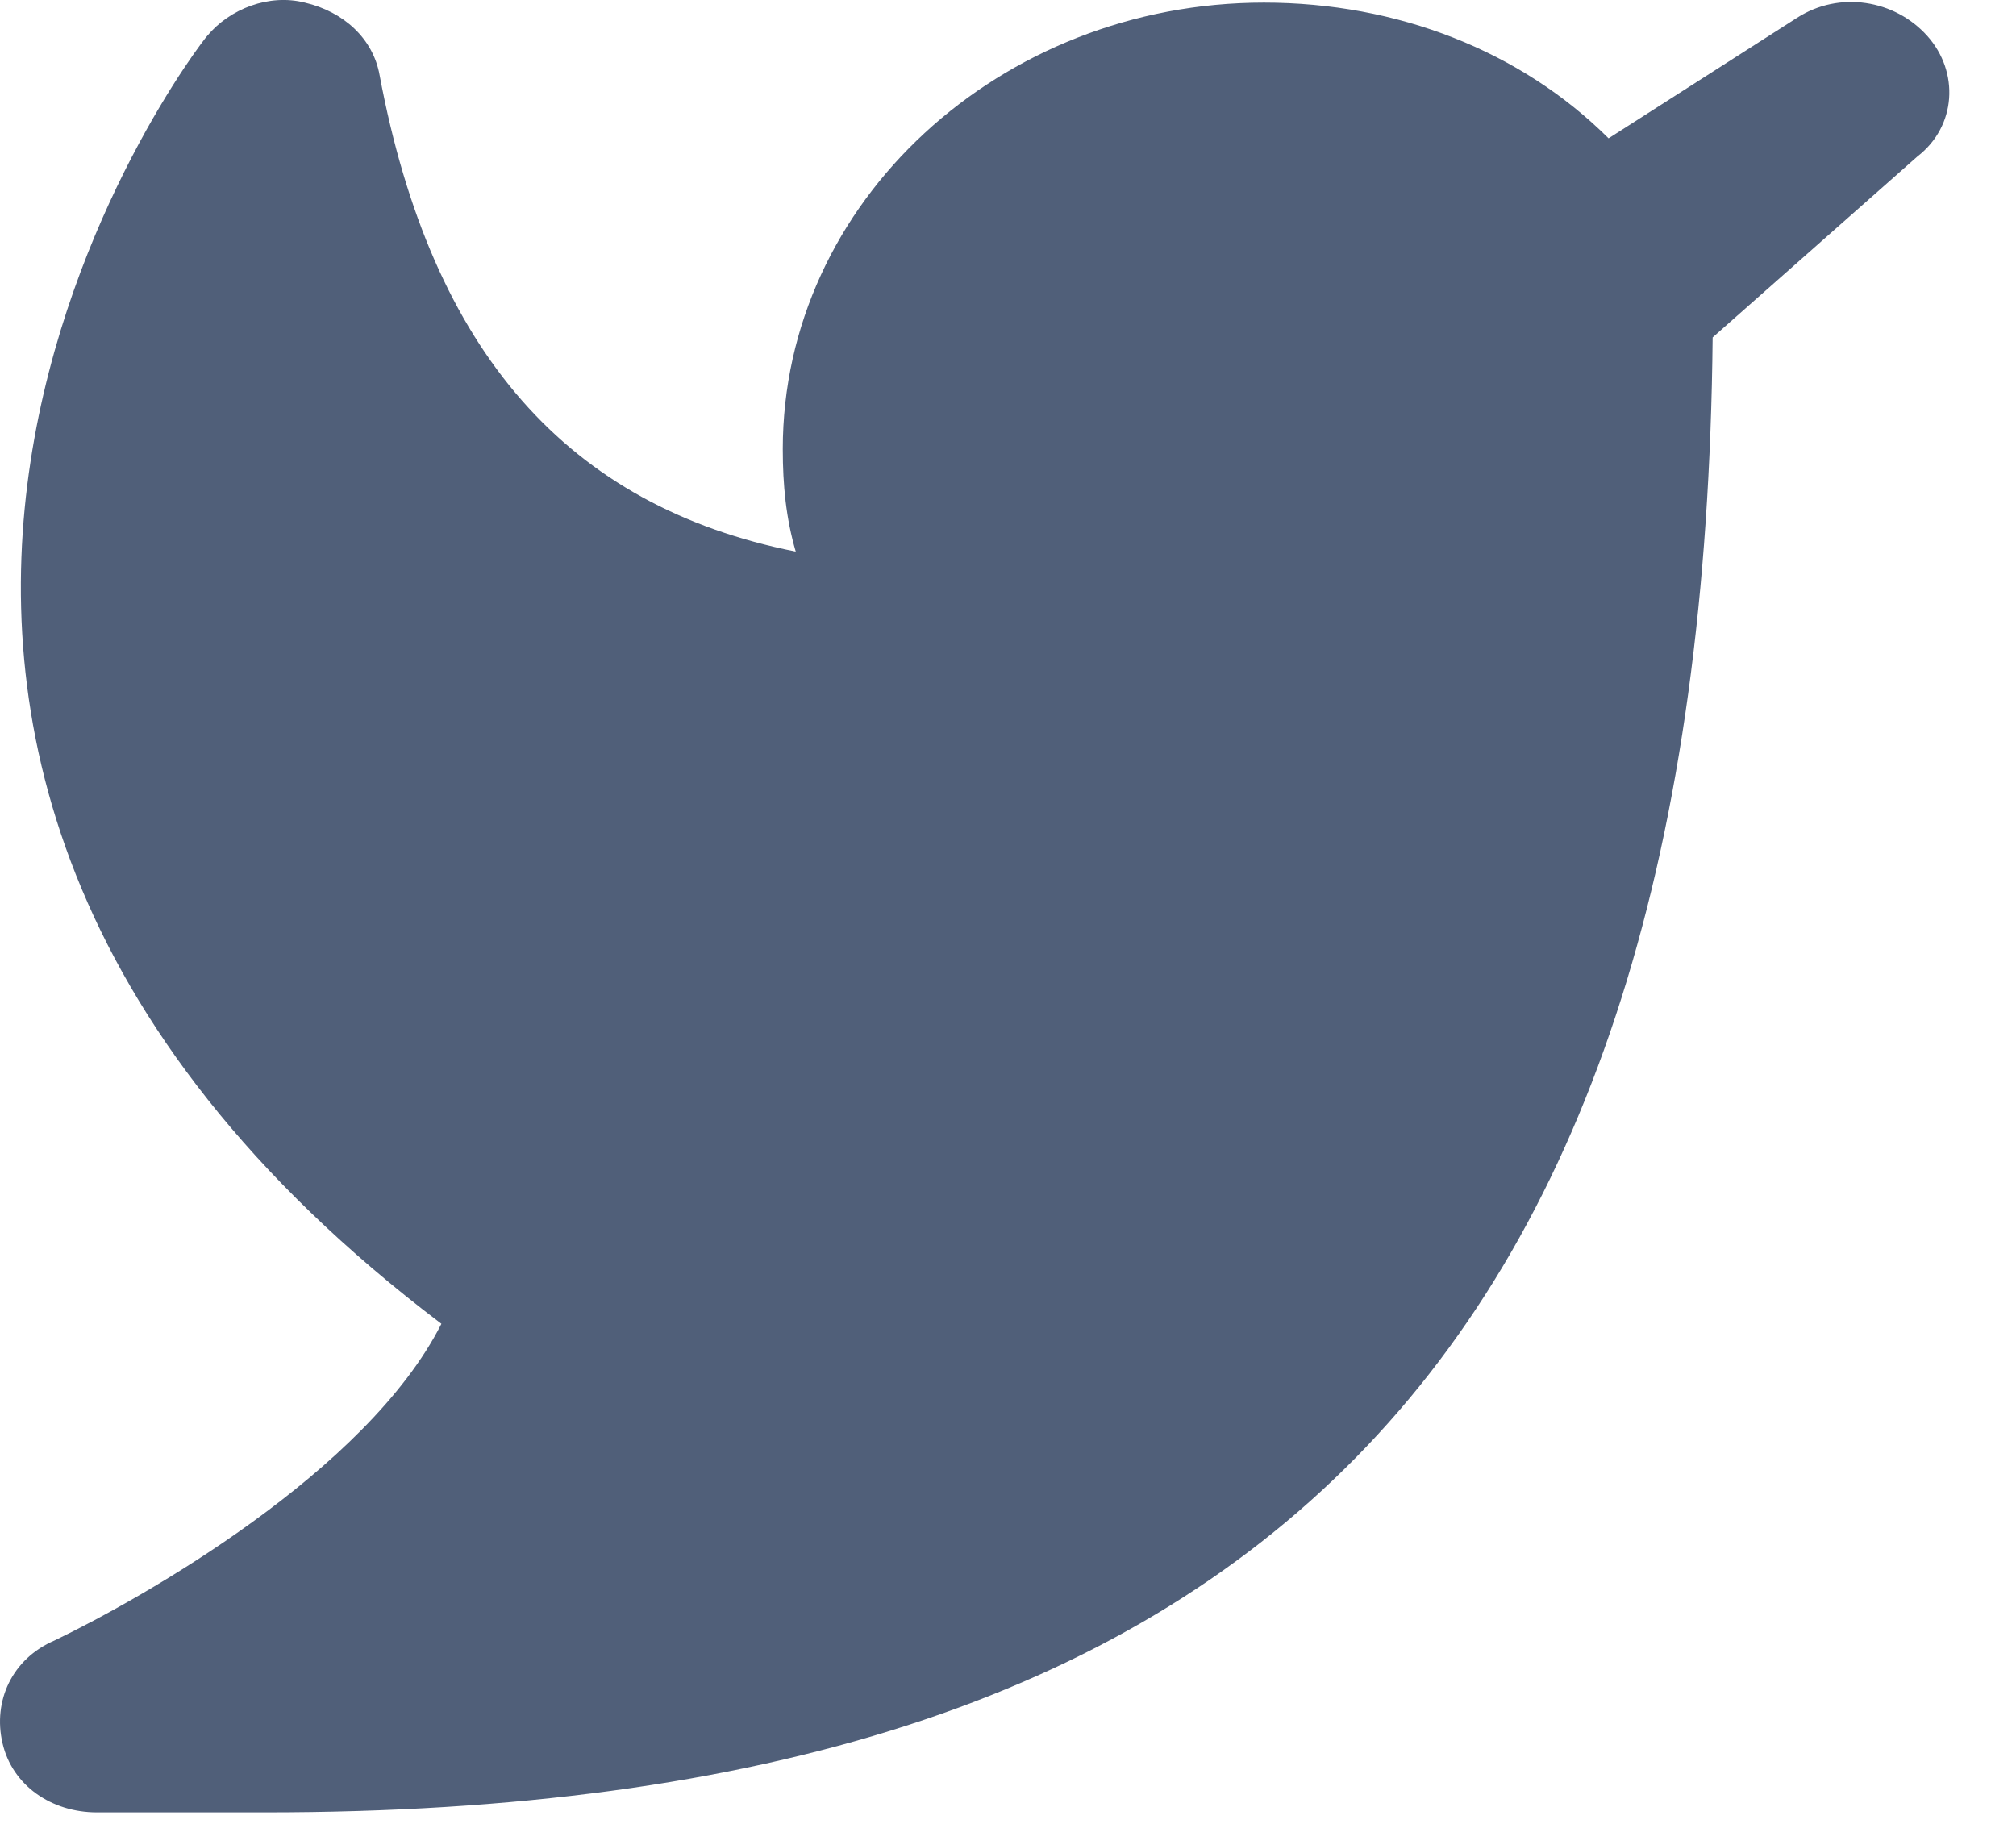
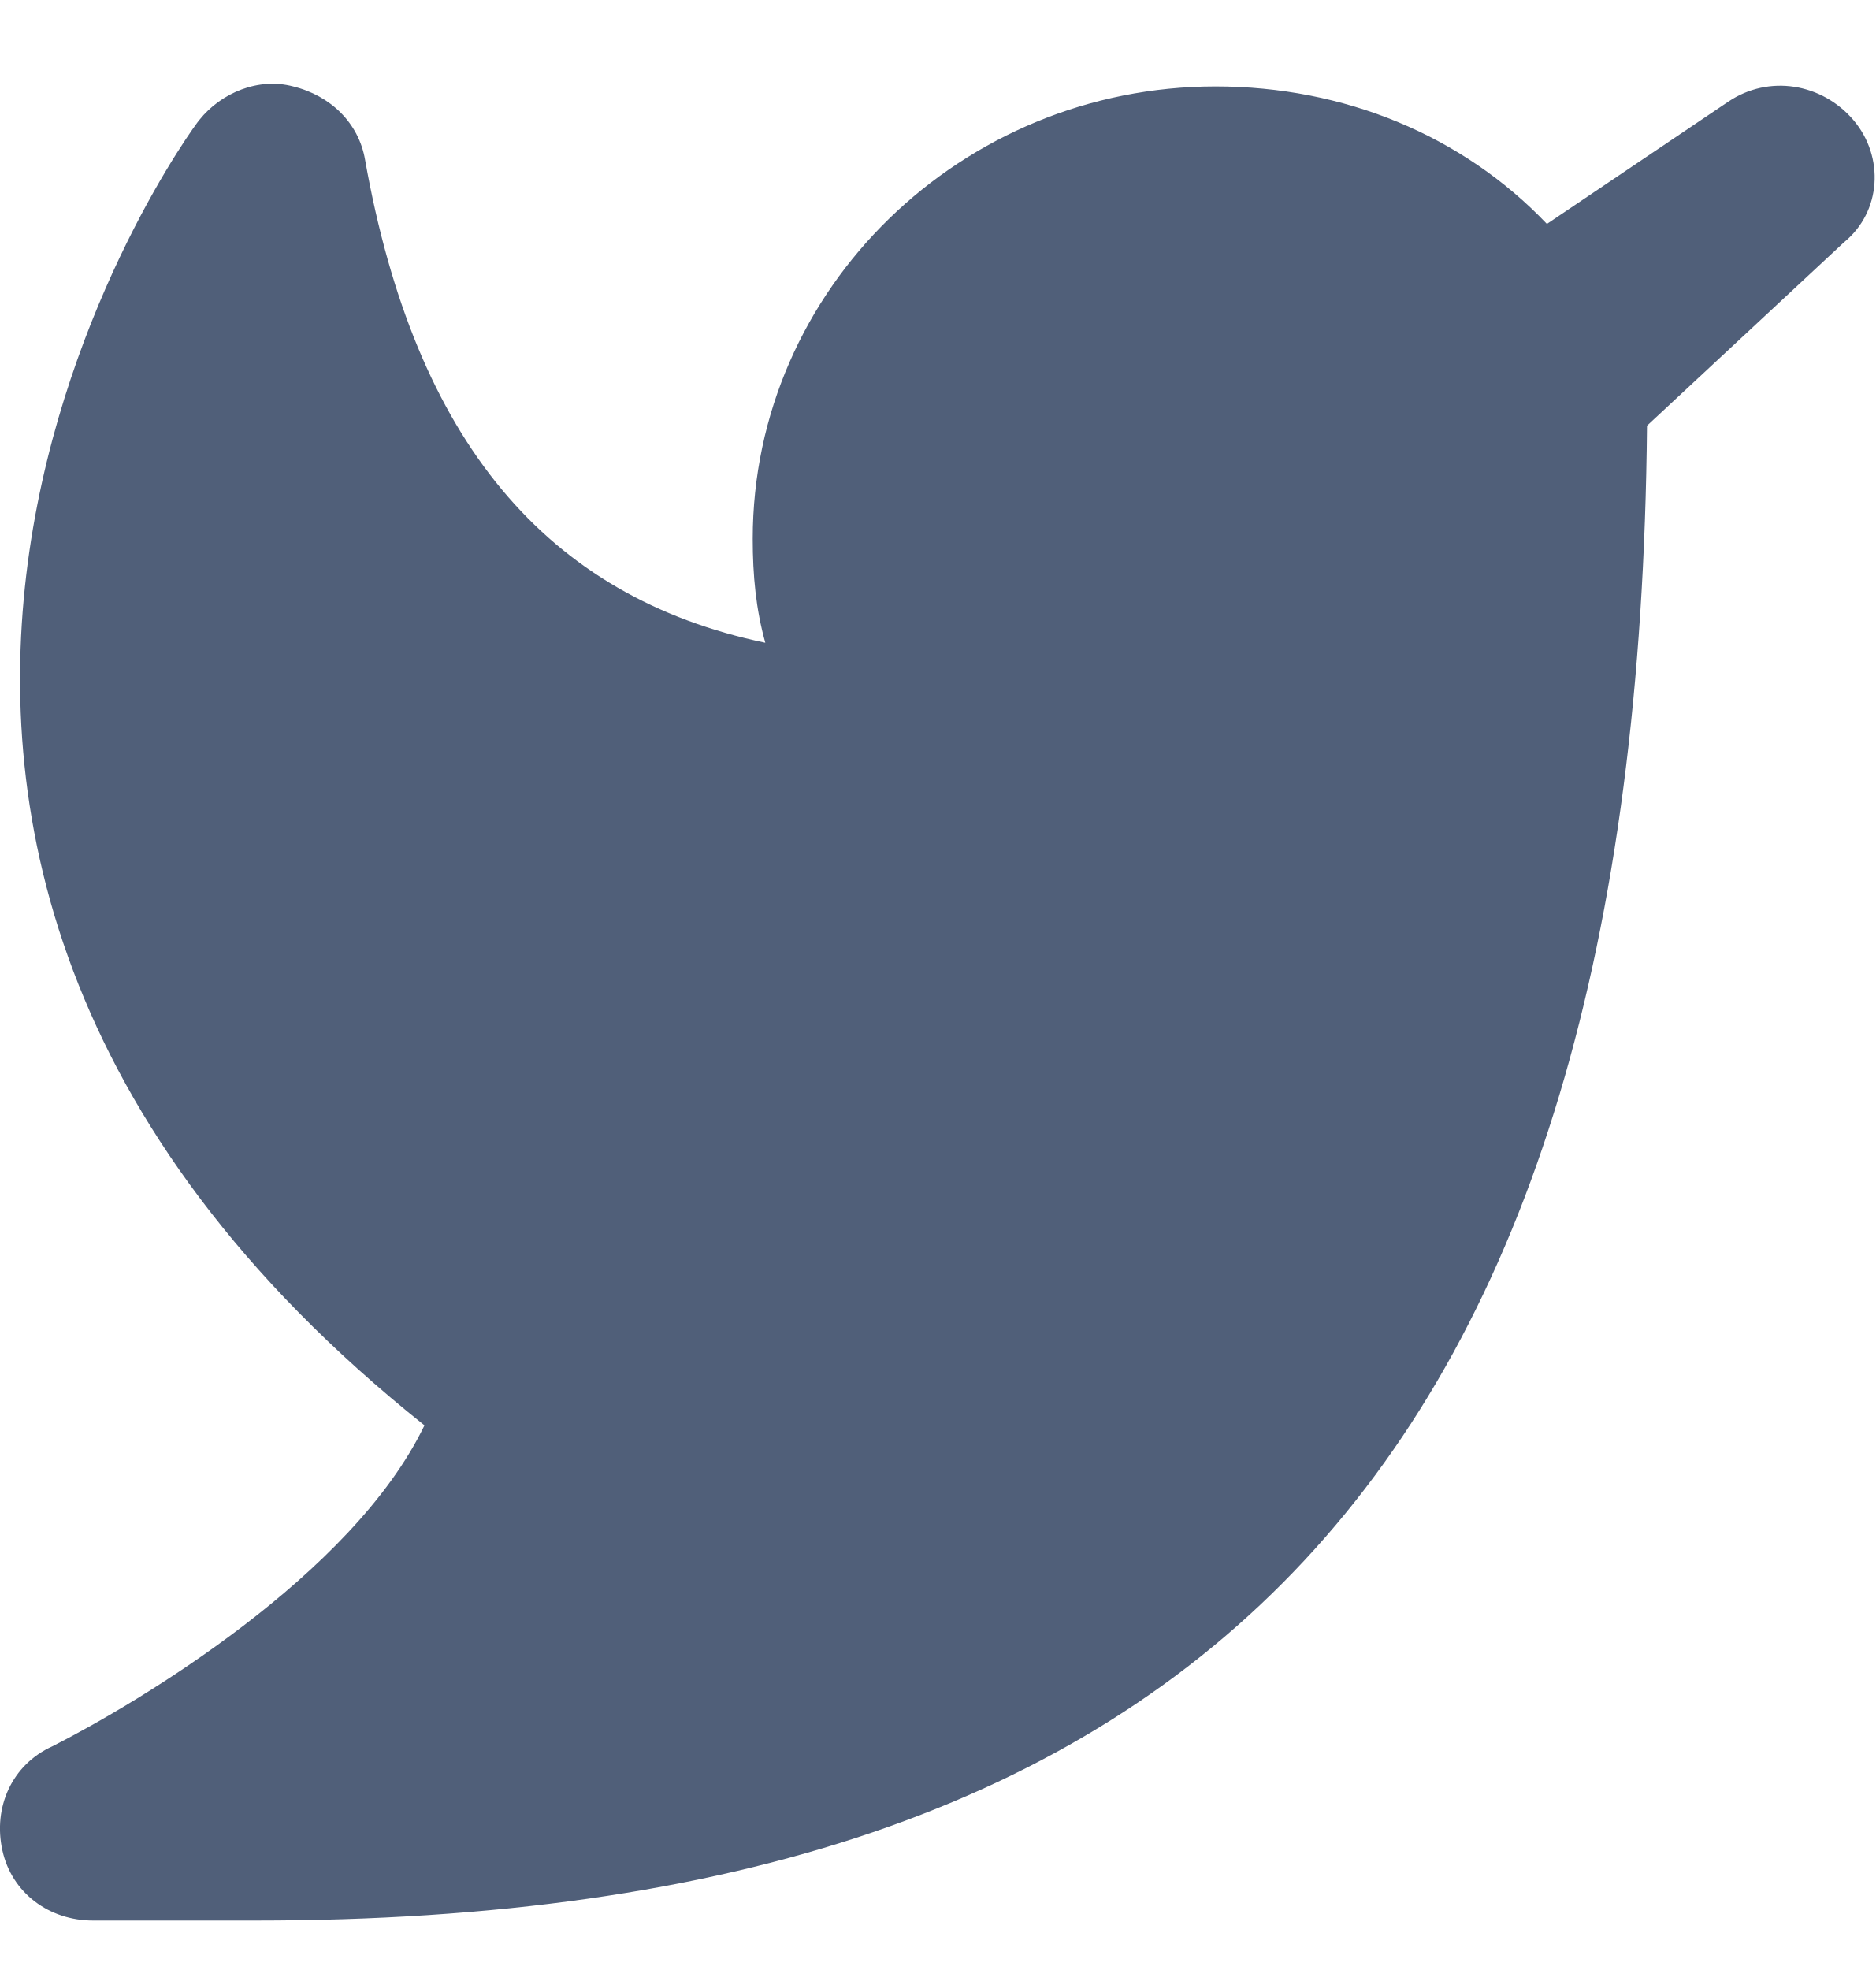
- <svg xmlns="http://www.w3.org/2000/svg" width="21" height="19" viewBox="0 0 21 19" fill="none">
-   <path d="M20.075 0.373C19.736 -0.004 19.16 -0.098 18.72 0.185L16.756 1.441C15.841 0.53 14.555 0.027 13.166 0.027C10.423 0.027 8.154 2.101 8.154 4.678C8.154 5.055 8.188 5.401 8.289 5.746C5.919 5.275 4.496 3.672 3.954 0.782C3.887 0.404 3.582 0.122 3.175 0.027C2.803 -0.067 2.396 0.09 2.159 0.373C2.092 0.436 -3.496 7.663 4.598 13.79C3.819 15.33 1.482 16.649 0.568 17.089C0.127 17.278 -0.076 17.718 0.026 18.158C0.127 18.598 0.534 18.88 1.008 18.88H2.769C13.064 18.88 17.738 14.136 17.84 3.515L19.973 1.63C20.38 1.316 20.413 0.75 20.075 0.373Z" fill="#505F79" />
+ <svg xmlns="http://www.w3.org/2000/svg" width="20" height="21" viewBox="0 0 20 21" fill="none">
+   <path d="M19.759 1.279C19.425 0.888 18.859 0.791 18.425 1.084L16.492 2.387C15.592 1.442 14.325 0.921 12.959 0.921C10.259 0.921 8.025 3.072 8.025 5.744C8.025 6.135 8.059 6.493 8.159 6.852C5.825 6.363 4.425 4.701 3.892 1.703C3.825 1.312 3.525 1.019 3.125 0.921C2.759 0.823 2.359 0.986 2.125 1.279C2.059 1.345 -3.441 8.839 4.525 15.194C3.759 16.791 1.459 18.159 0.559 18.615C0.125 18.811 -0.075 19.267 0.025 19.723C0.125 20.18 0.525 20.473 0.992 20.473H2.725C12.859 20.473 17.459 15.552 17.559 4.538L19.659 2.583C20.059 2.257 20.092 1.67 19.759 1.279Z" fill="#505F79" />
</svg>
